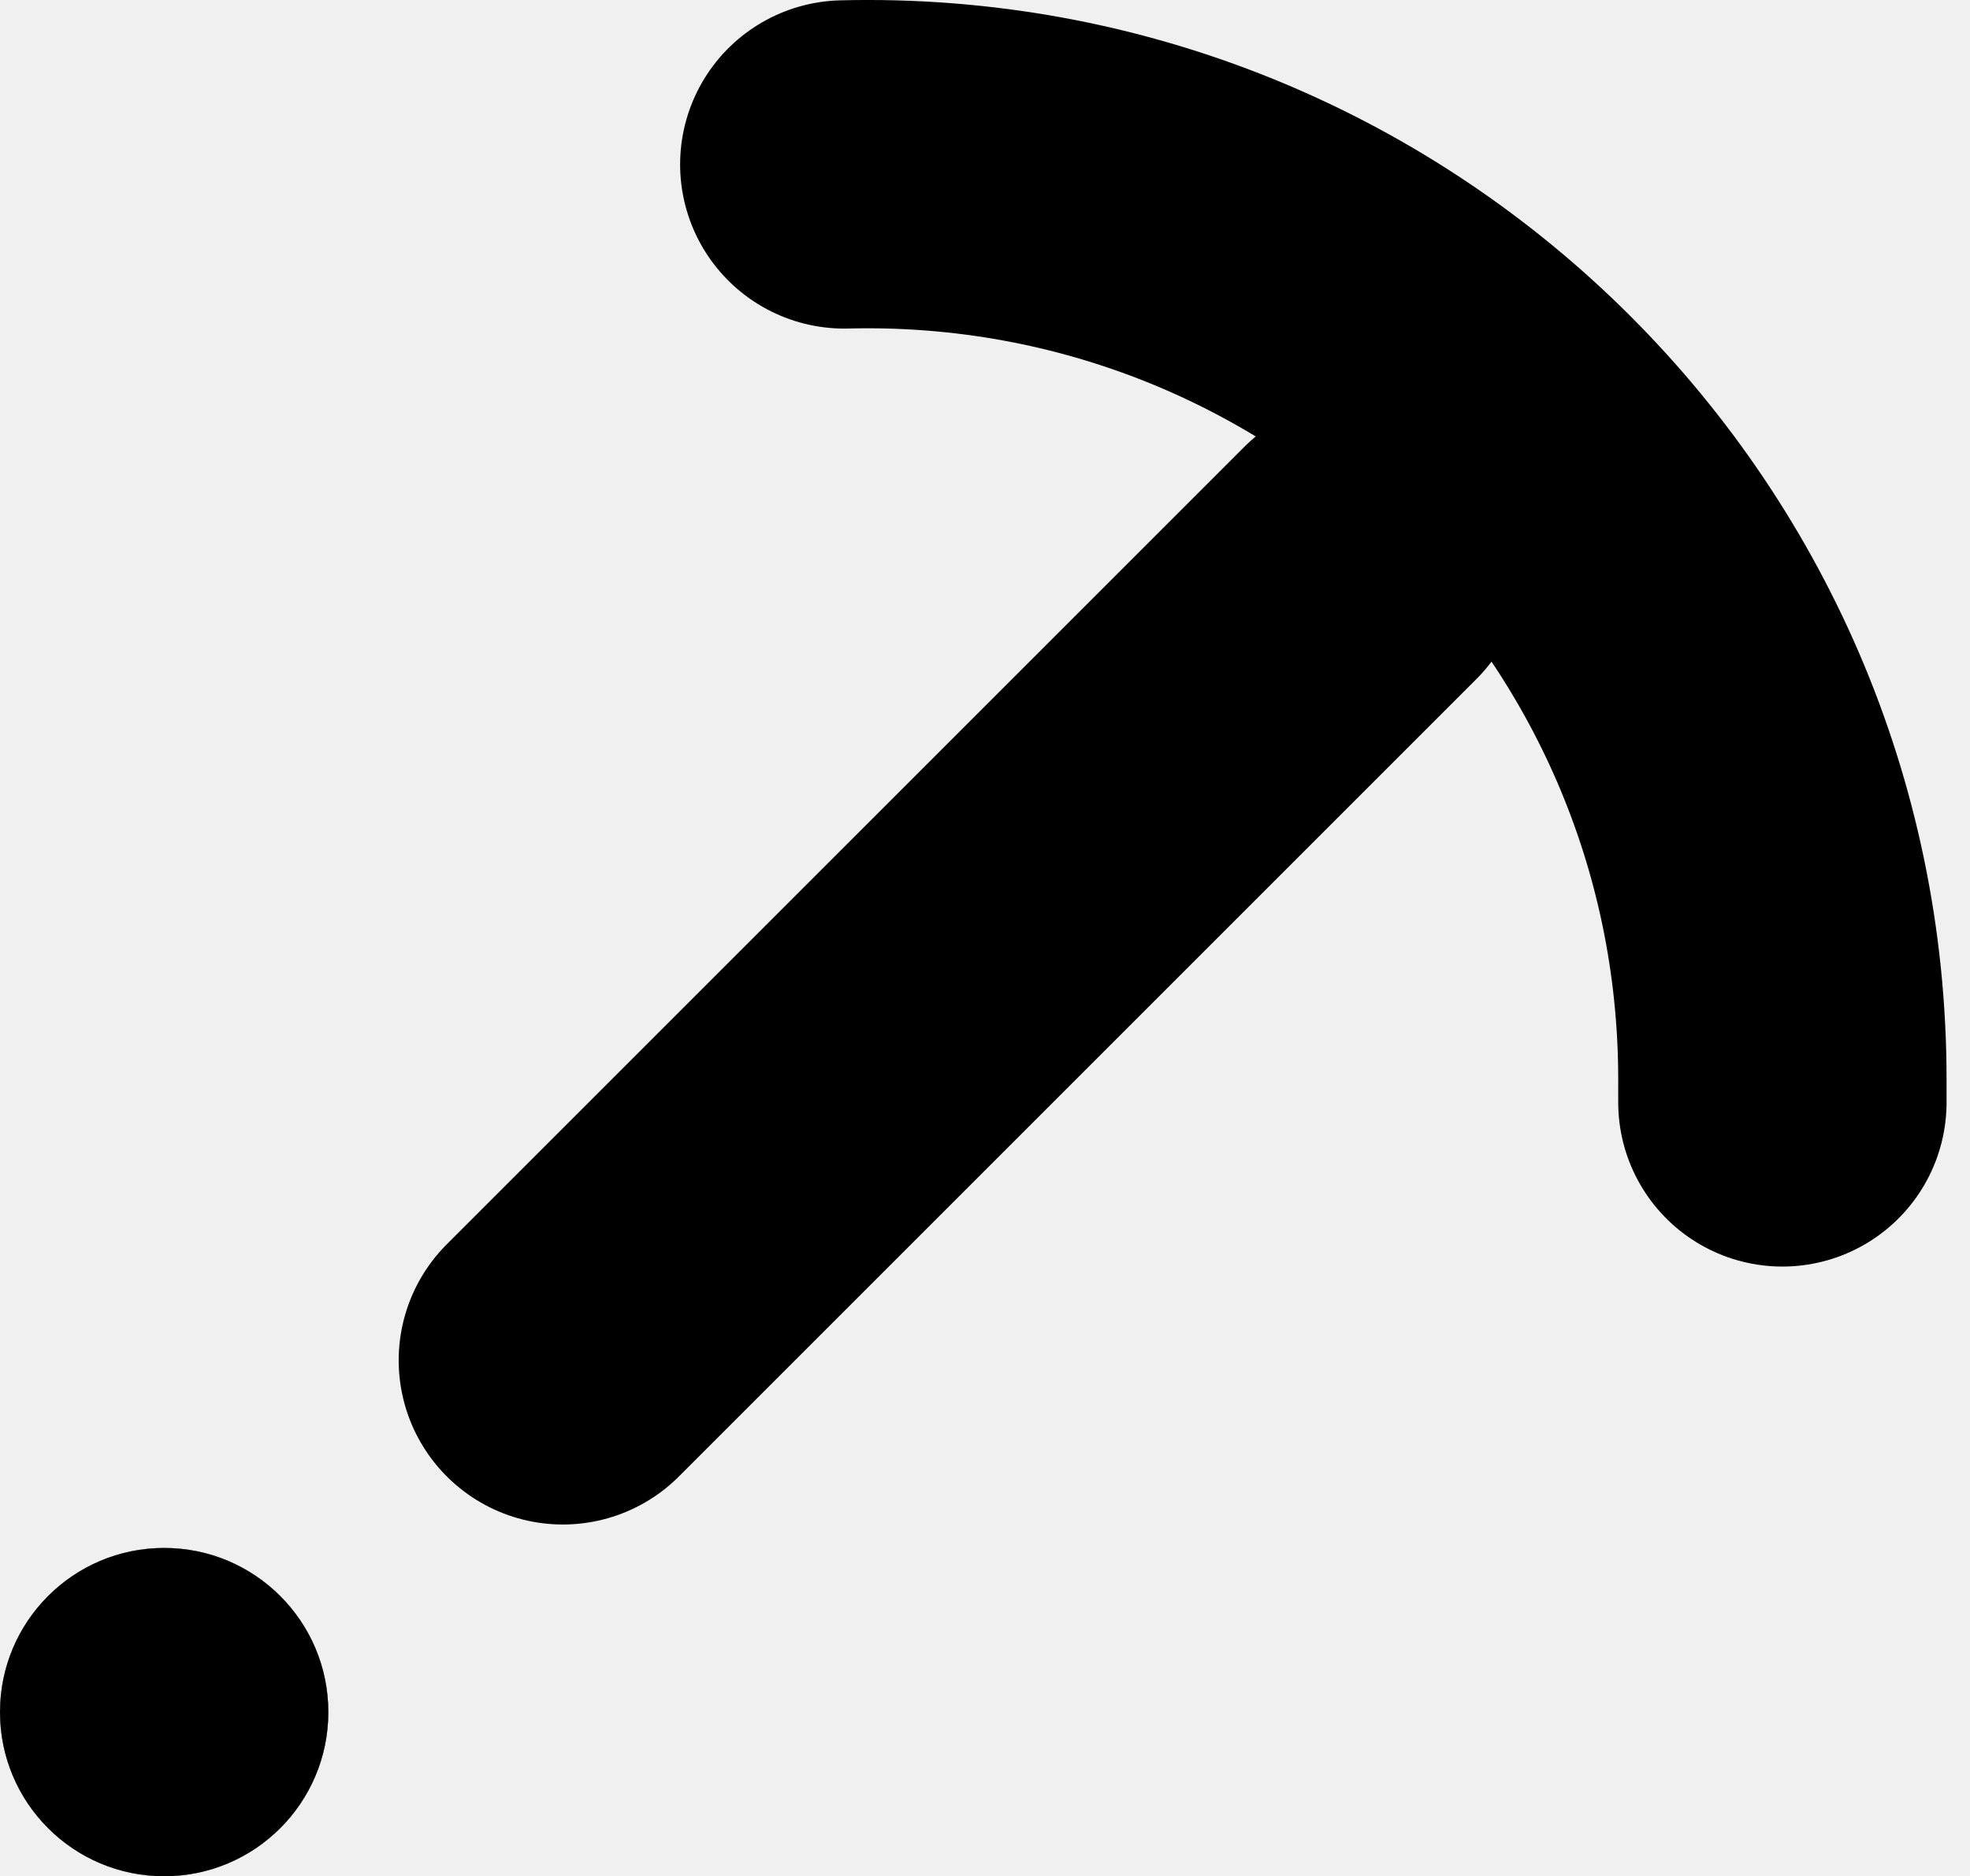
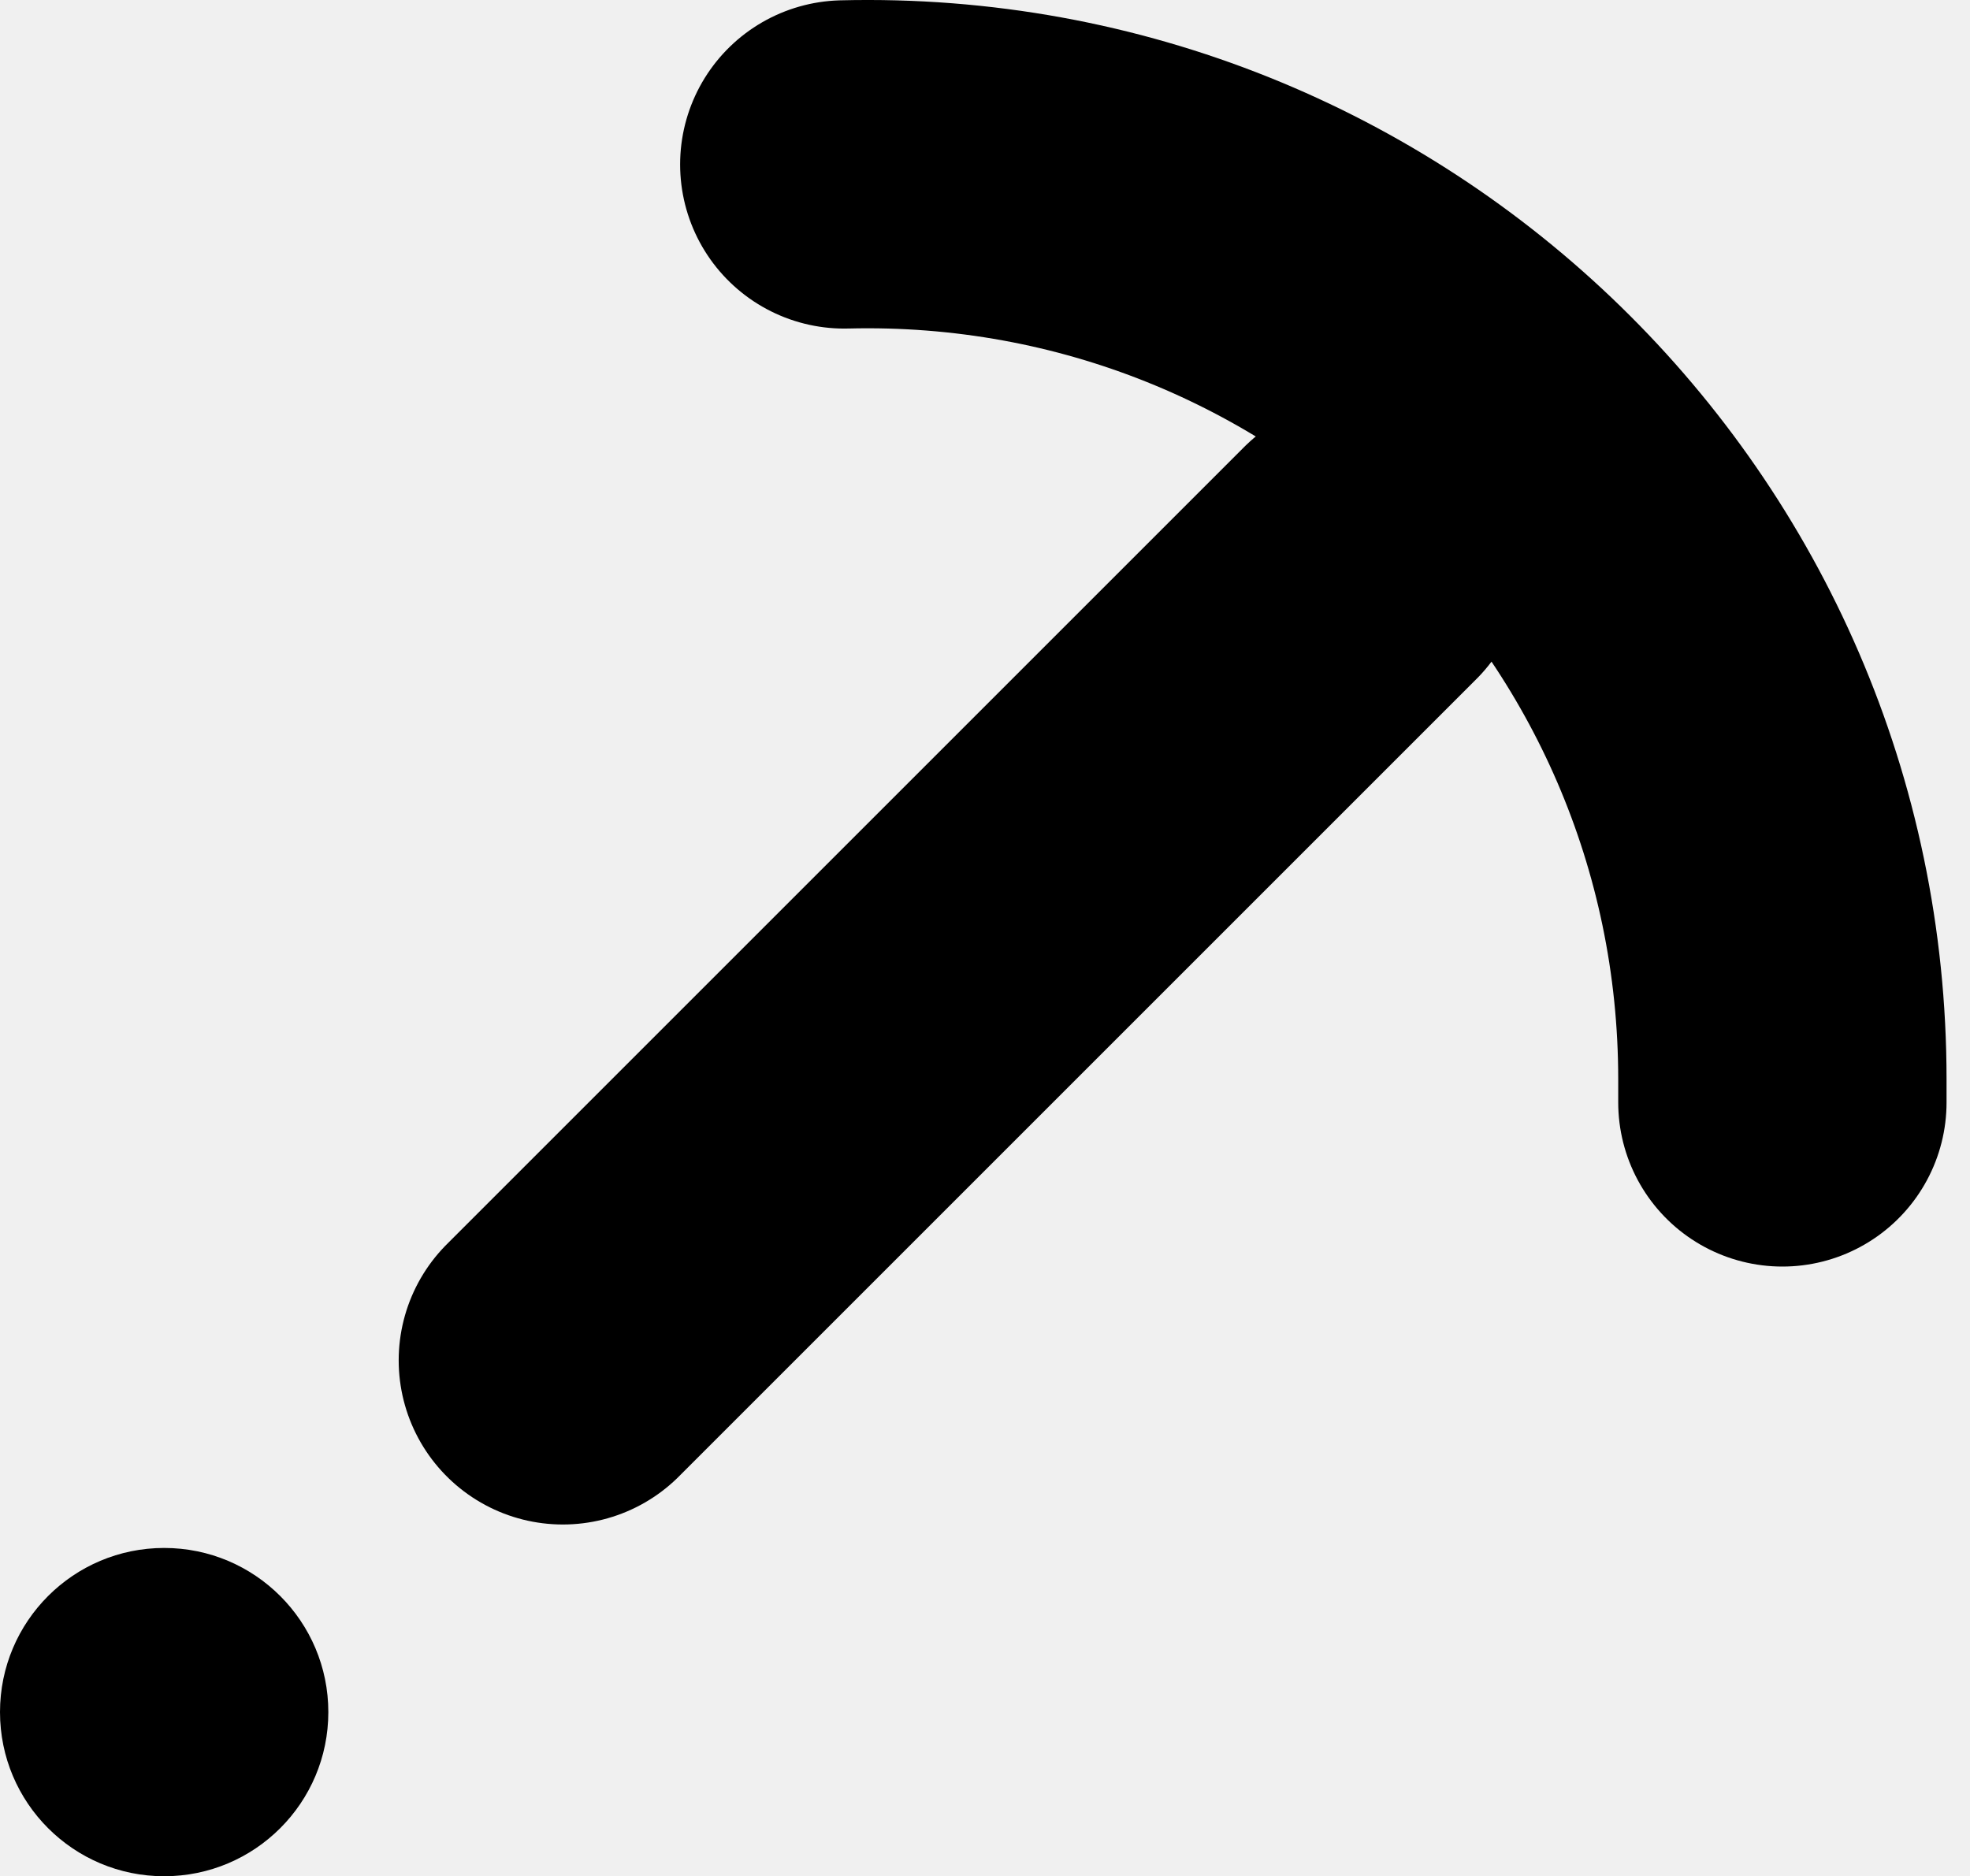
<svg xmlns="http://www.w3.org/2000/svg" width="42" height="40" viewBox="0 0 42 40" fill="none">
  <path d="M12 29.006L29 12.006M18 3.506C28.964 3.232 38 12.045 38 23.012V23.506" stroke="currentColor" stroke-width="7" stroke-linecap="round" />
-   <mask id="path-2-inside-1_6_17" fill="white">
-     <path d="M7 36.506C7 38.439 5.433 40.006 3.5 40.006C1.567 40.006 0 38.439 0 36.506C0 34.573 1.567 33.006 3.5 33.006C5.433 33.006 7 34.573 7 36.506Z" />
-   </mask>
-   <path d="M7 36.506C7 38.439 5.433 40.006 3.5 40.006C1.567 40.006 0 38.439 0 36.506C0 34.573 1.567 33.006 3.5 33.006C5.433 33.006 7 34.573 7 36.506Z" fill="currentColor" />
-   <path d="M7 36.506H0C0 34.573 1.567 33.006 3.5 33.006V40.006V47.006C9.299 47.006 14 42.305 14 36.506H7ZM3.5 40.006V33.006C5.433 33.006 7 34.573 7 36.506H0H-7C-7 42.305 -2.299 47.006 3.5 47.006V40.006ZM0 36.506H7C7 38.439 5.433 40.006 3.5 40.006V33.006V26.006C-2.299 26.006 -7 30.707 -7 36.506H0ZM3.5 33.006V40.006C1.567 40.006 0 38.439 0 36.506H7H14C14 30.707 9.299 26.006 3.5 26.006V33.006Z" fill="currentColor" mask="url(#path-2-inside-1_6_17)" />
+   <circle cx="3.5" cy="36.506" r="3.5" fill="currentColor" />
</svg>
